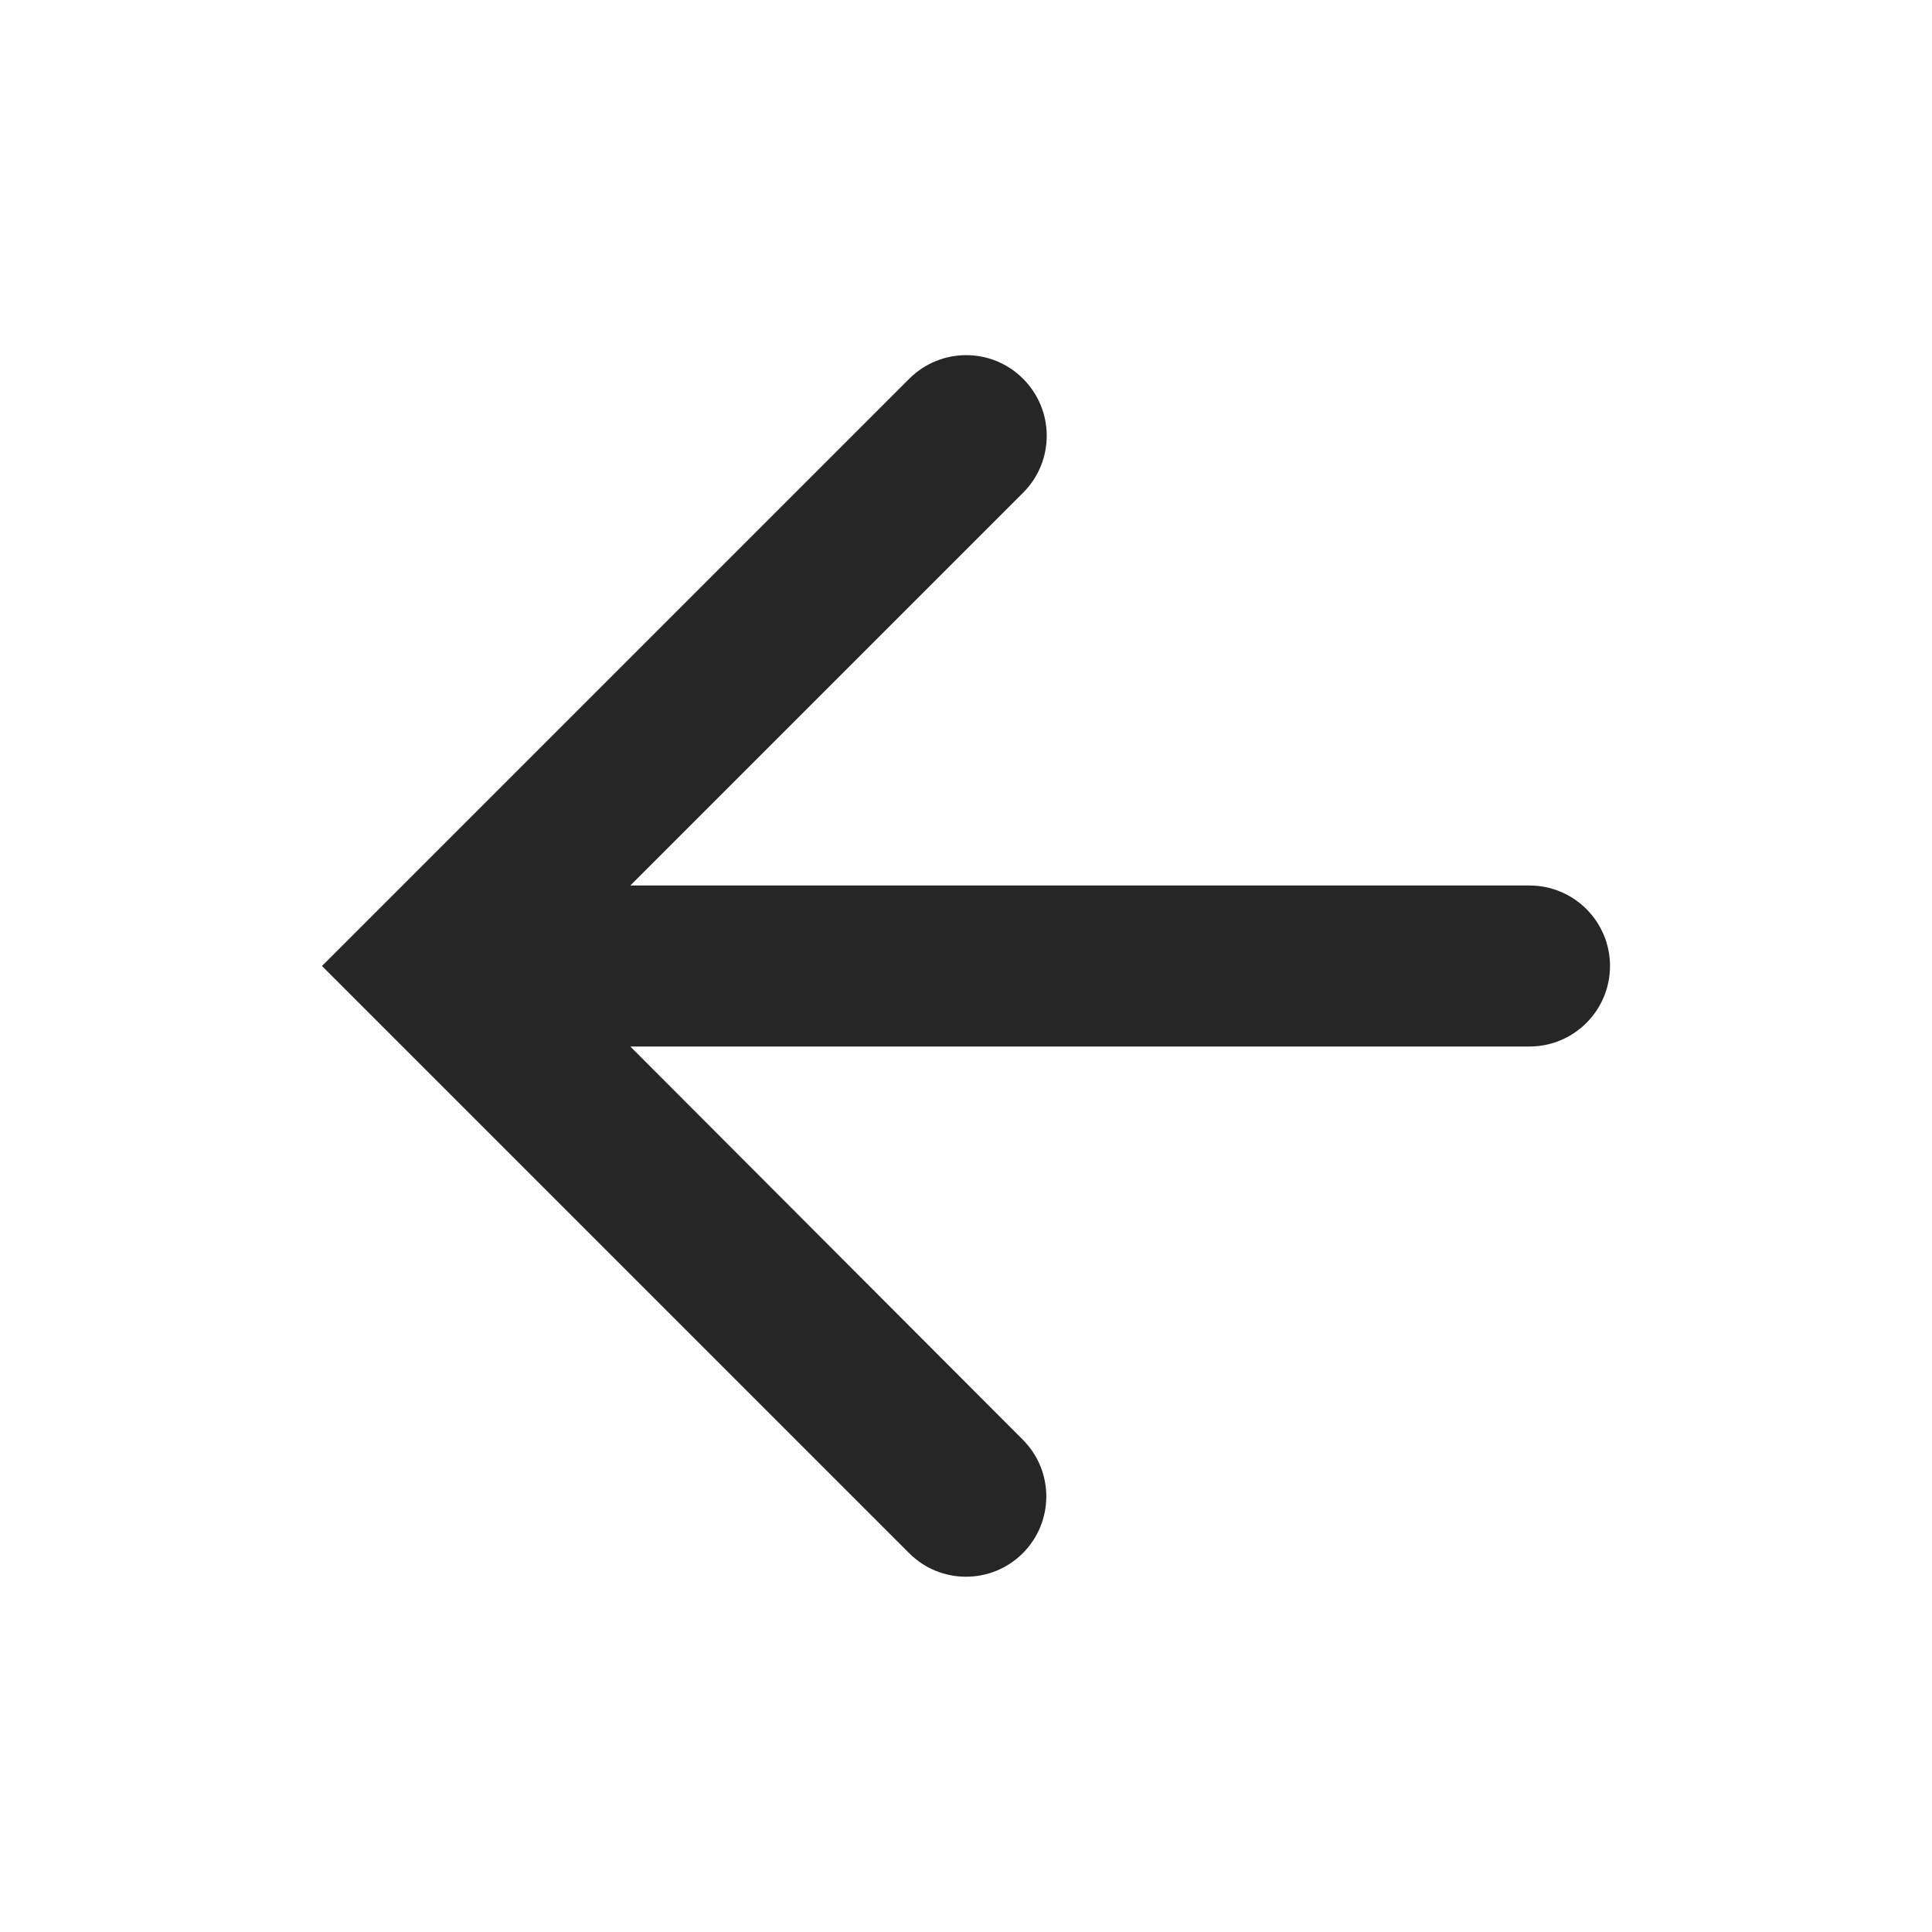
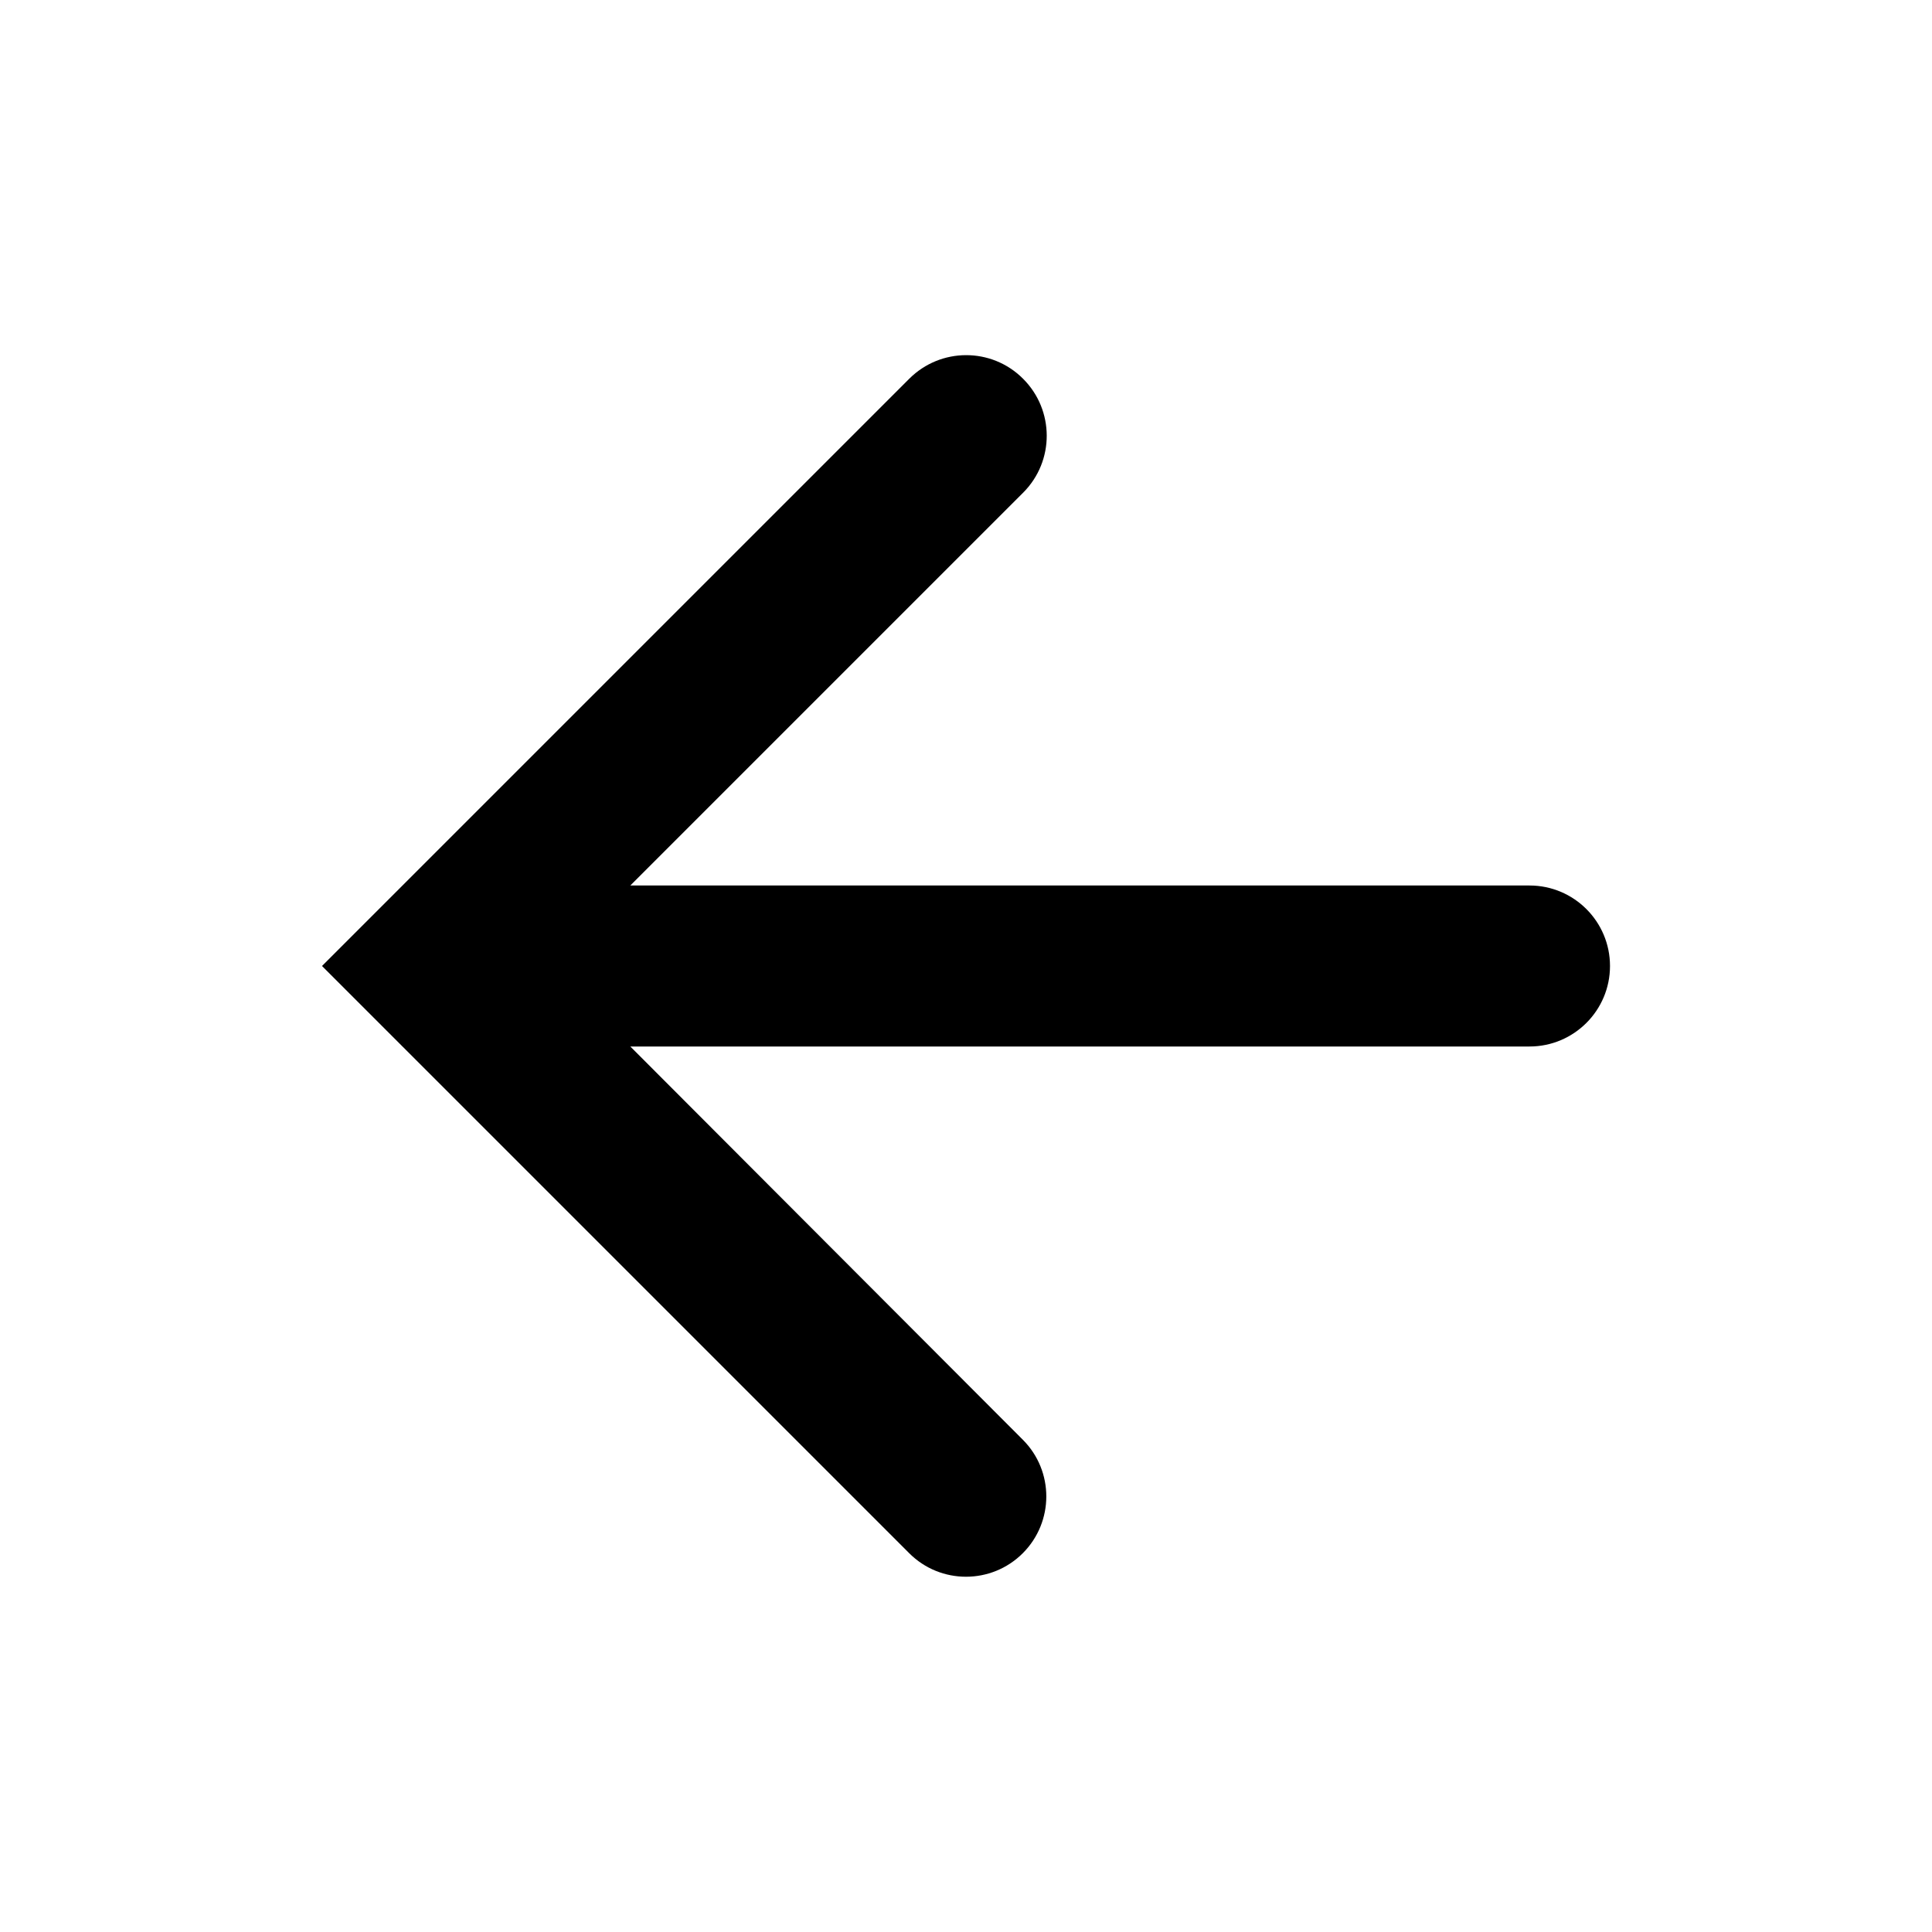
- <svg xmlns="http://www.w3.org/2000/svg" width="24" height="24" viewBox="0 0 24 24" fill="none">
-   <path d="M20 12C20 11.448 19.552 11 19 11H7.83L12.71 6.12C13.102 5.728 13.1 5.093 12.707 4.703C12.317 4.314 11.685 4.315 11.295 4.705L4 12L11.295 19.295C11.684 19.684 12.316 19.684 12.705 19.295C13.095 18.905 13.095 18.274 12.706 17.885L7.83 13H19C19.552 13 20 12.552 20 12Z" fill="#262626" />
+ <svg xmlns="http://www.w3.org/2000/svg" viewBox="0 0 24 24" fill="none">
+   <path d="M20 12C20 11.448 19.552 11 19 11H7.83L12.71 6.12C13.102 5.728 13.1 5.093 12.707 4.703C12.317 4.314 11.685 4.315 11.295 4.705L4 12L11.295 19.295C11.684 19.684 12.316 19.684 12.705 19.295C13.095 18.905 13.095 18.274 12.706 17.885L7.83 13H19C19.552 13 20 12.552 20 12Z" fill="currentColor" />
</svg>
